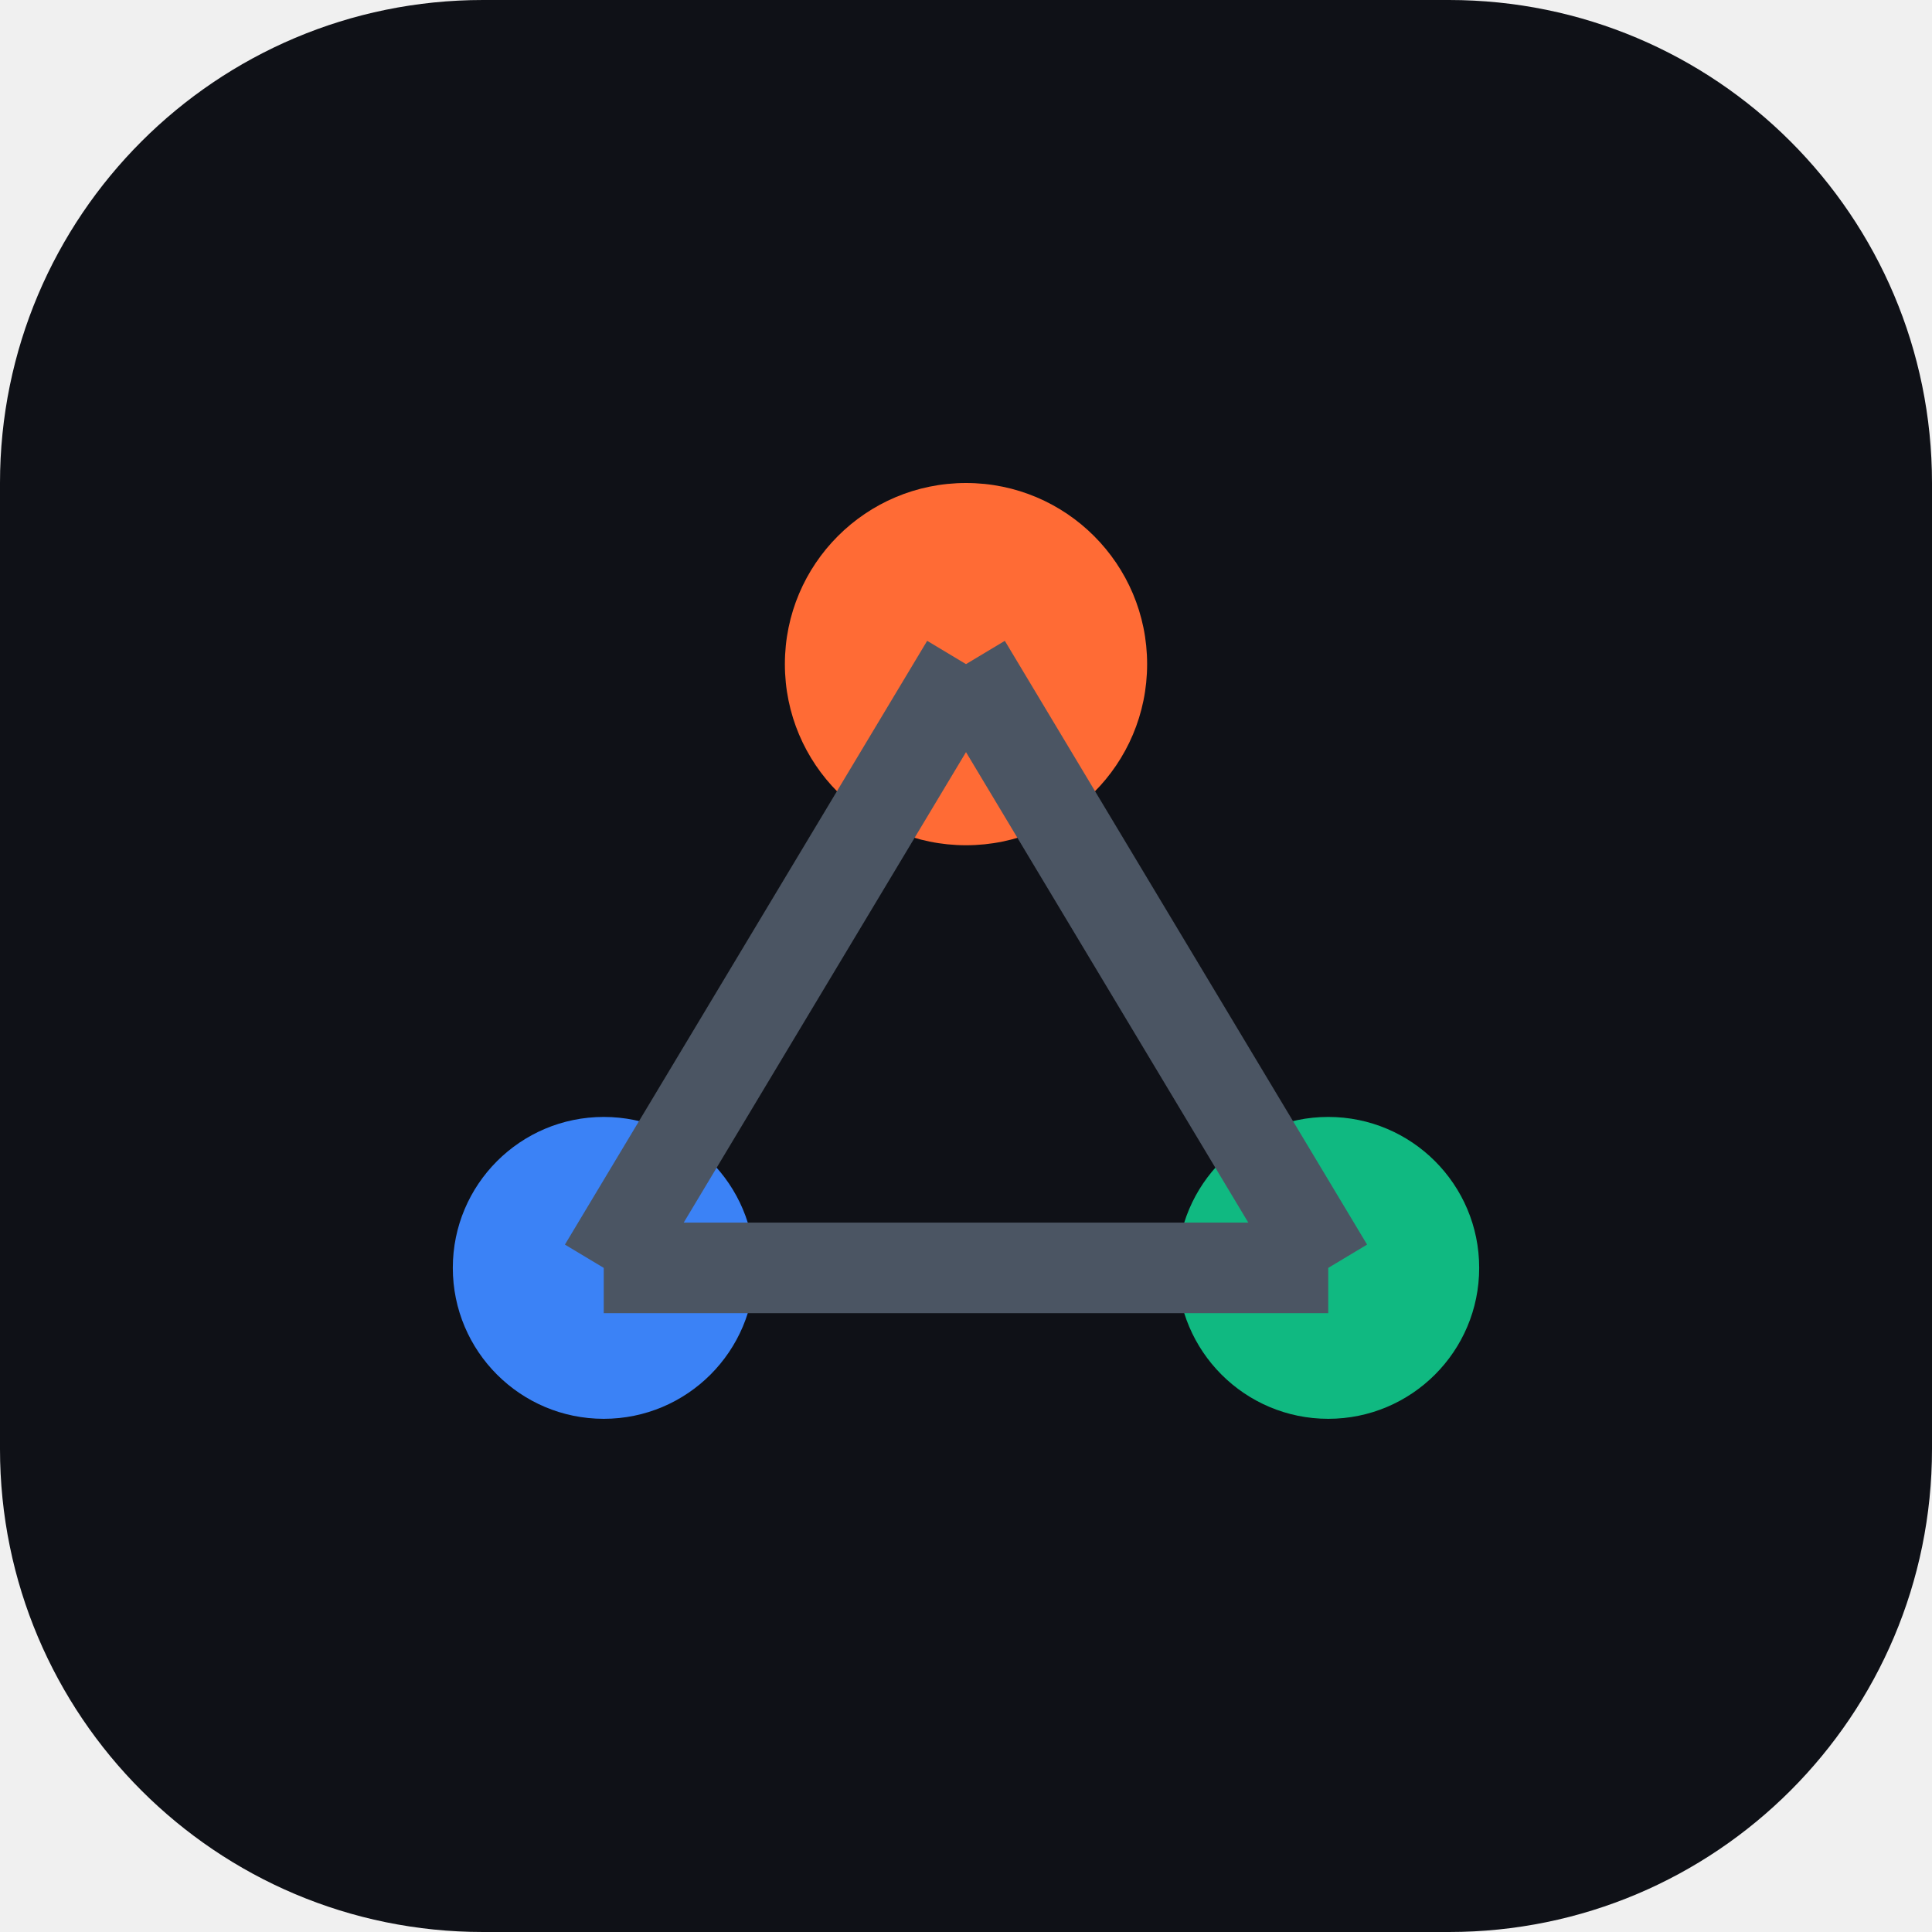
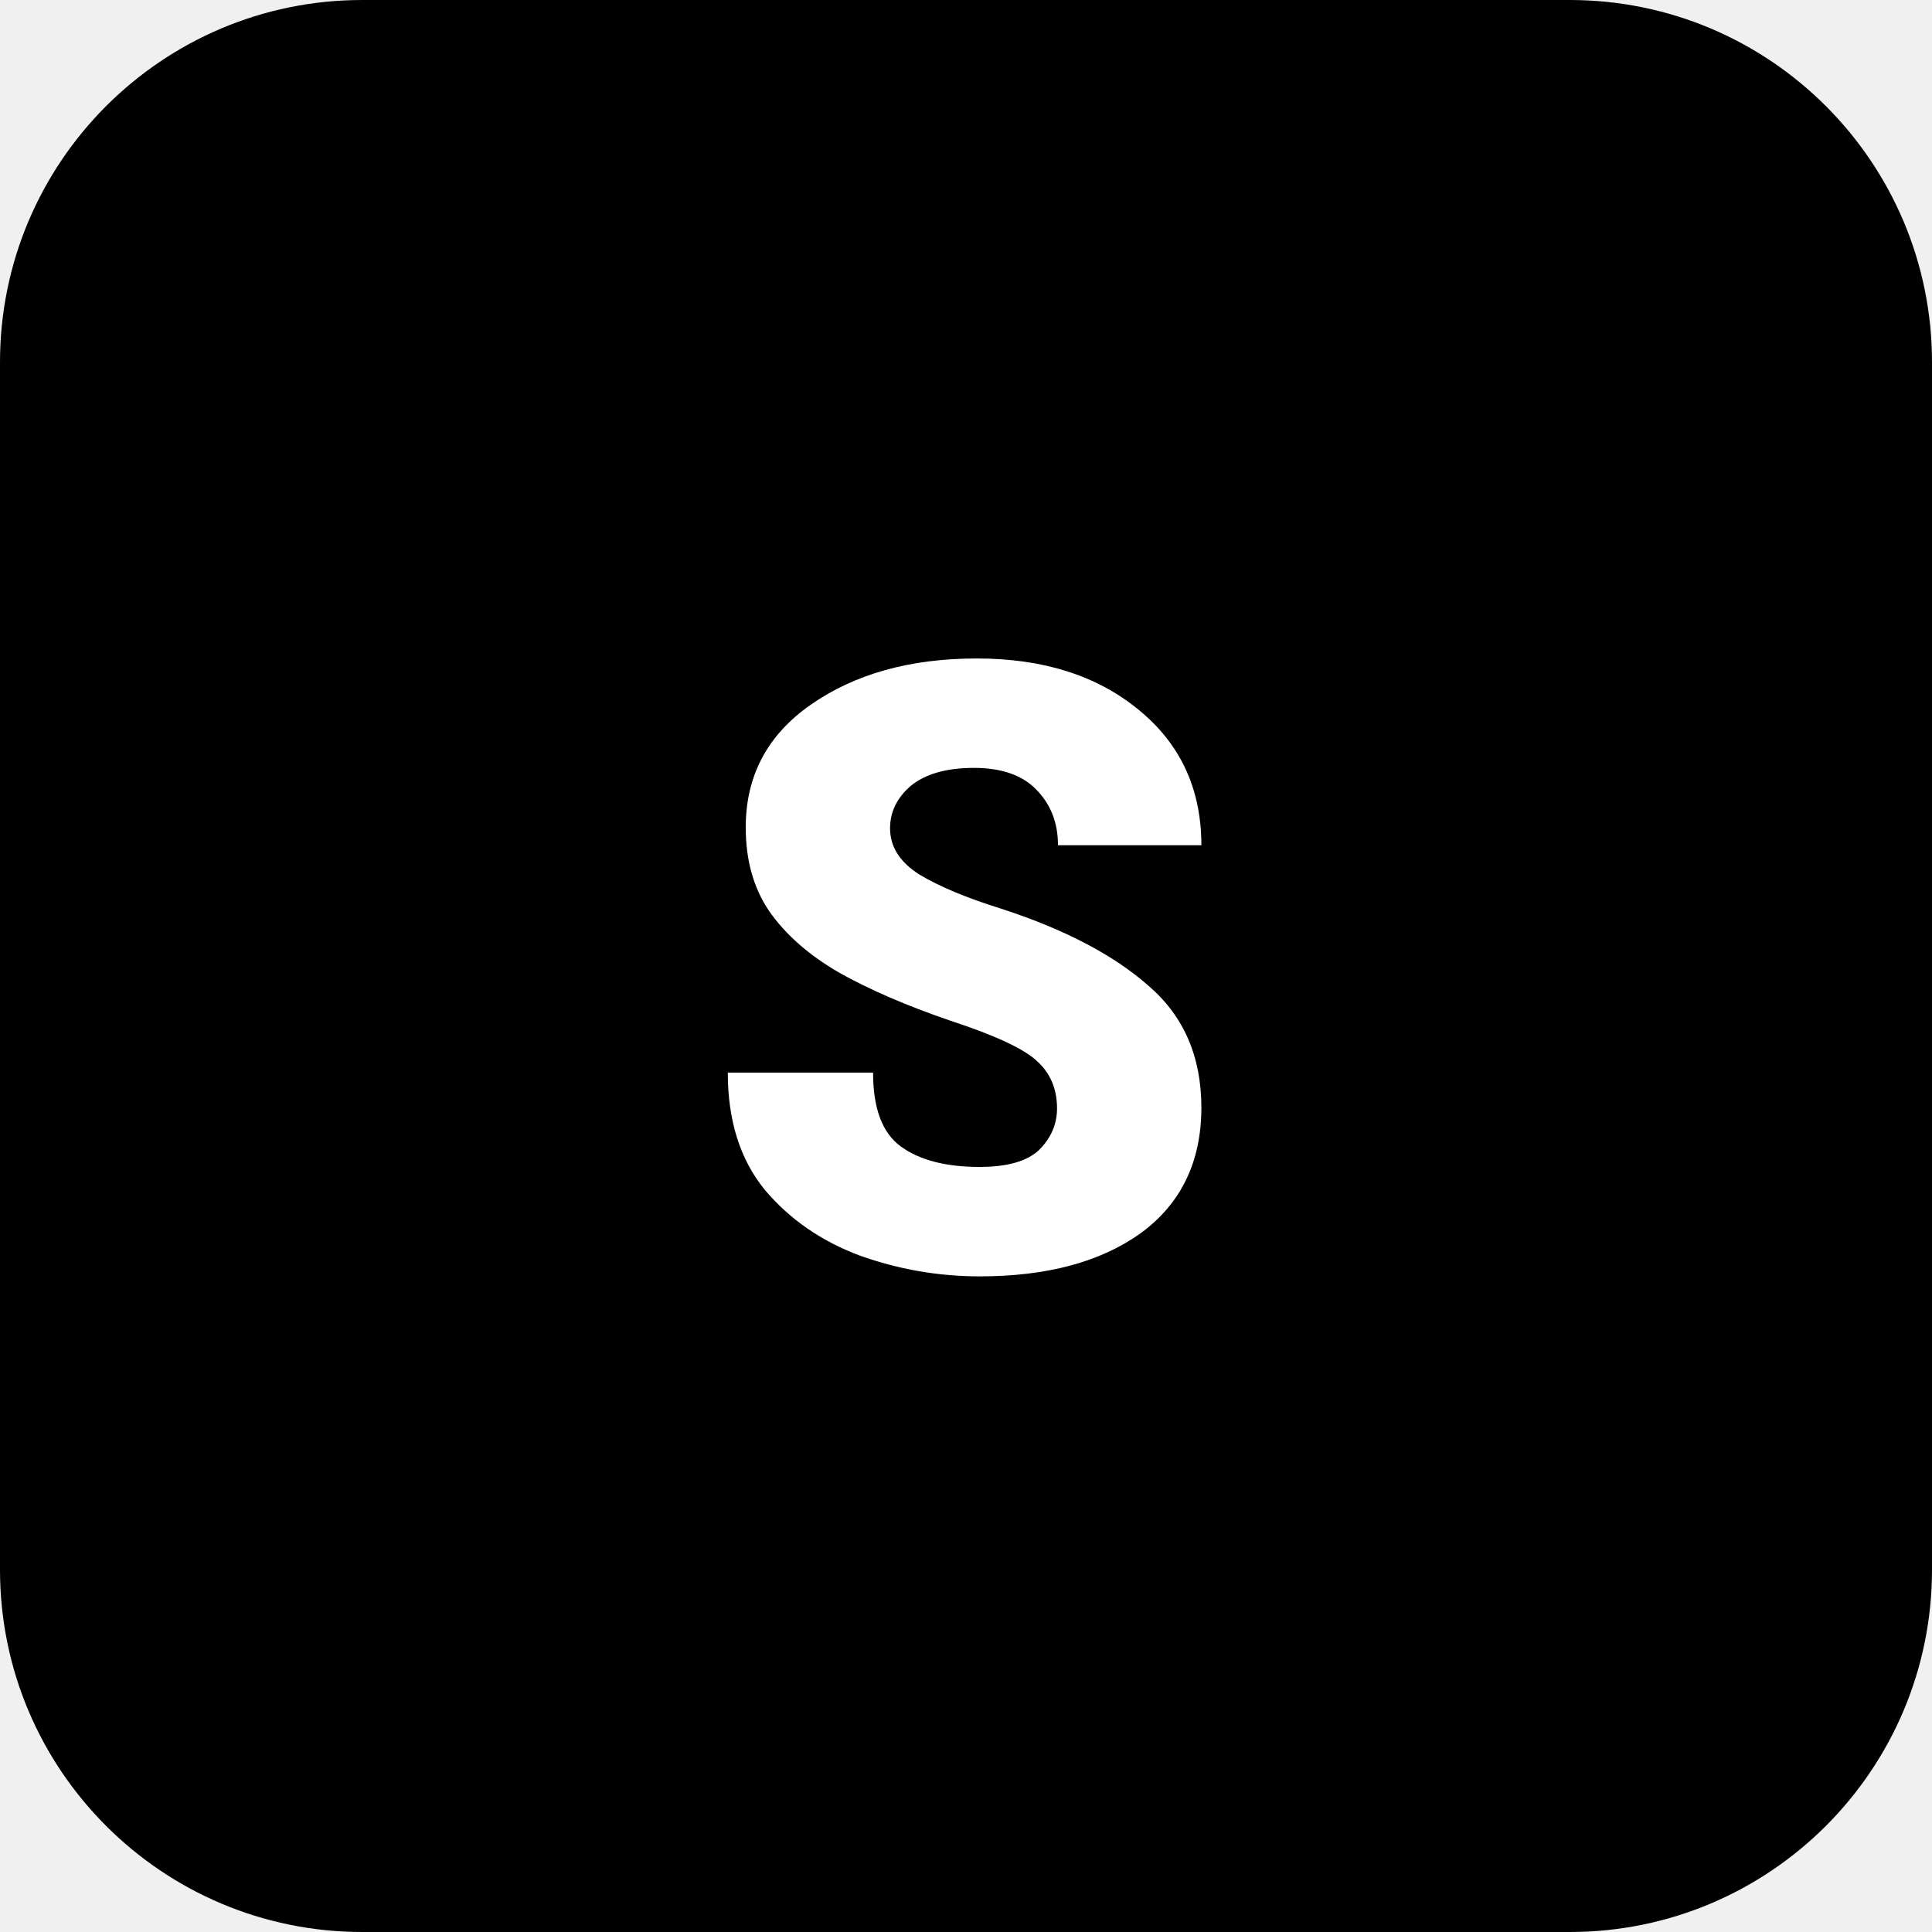
<svg xmlns="http://www.w3.org/2000/svg" viewBox="0 0 32 32">
-   <rect width="32" height="32" rx="8" fill="#0F1117" />
-   <circle cx="16" cy="11" r="3" fill="#FF6B35" />
-   <circle cx="10" cy="21" r="2.5" fill="#3B82F6" />
-   <circle cx="22" cy="21" r="2.5" fill="#10B981" />
-   <line x1="16" y1="11" x2="10" y2="21" stroke="#4B5563" stroke-width="1.5" />
-   <line x1="16" y1="11" x2="22" y2="21" stroke="#4B5563" stroke-width="1.5" />
-   <line x1="10" y1="21" x2="22" y2="21" stroke="#4B5563" stroke-width="1.5" />
+   <rect width="32" height="32" rx="6" fill="#000000" />
+   <text x="16" y="21" font-family="-apple-system, BlinkMacSystemFont, 'Segoe UI', Roboto, sans-serif" font-size="14" font-weight="800" fill="#ffffff" text-anchor="middle">S</text>
</svg>
